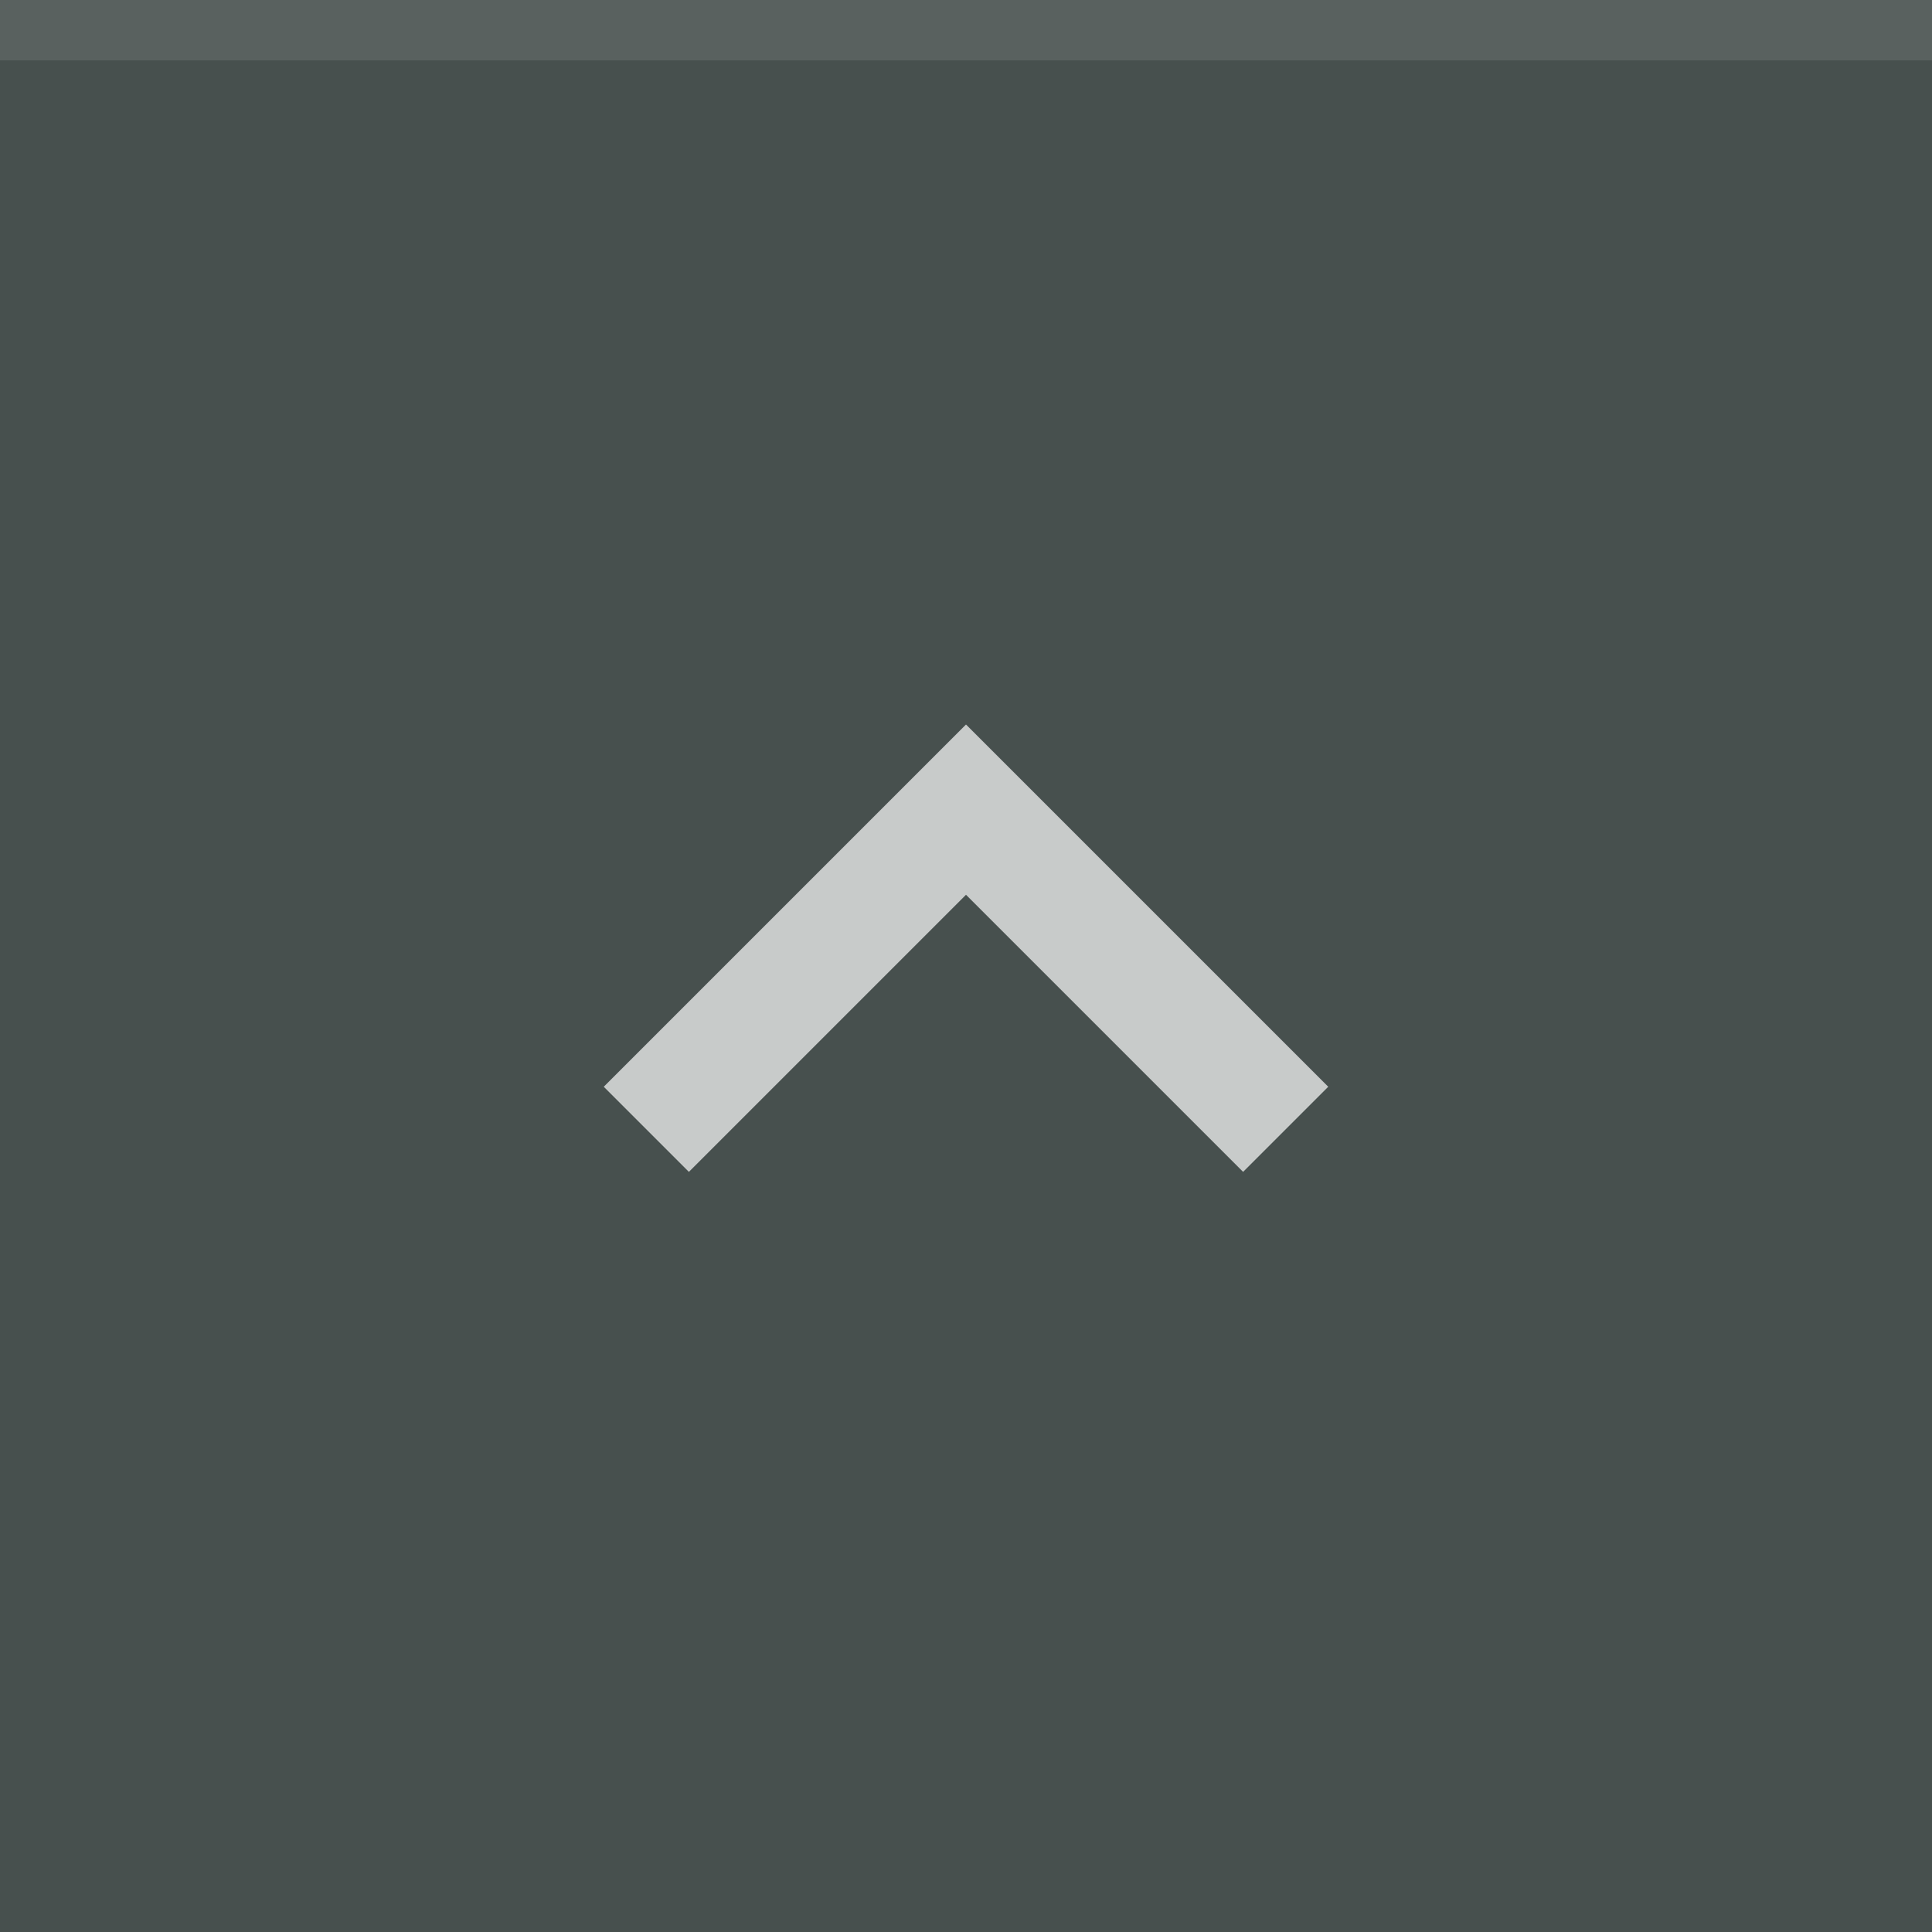
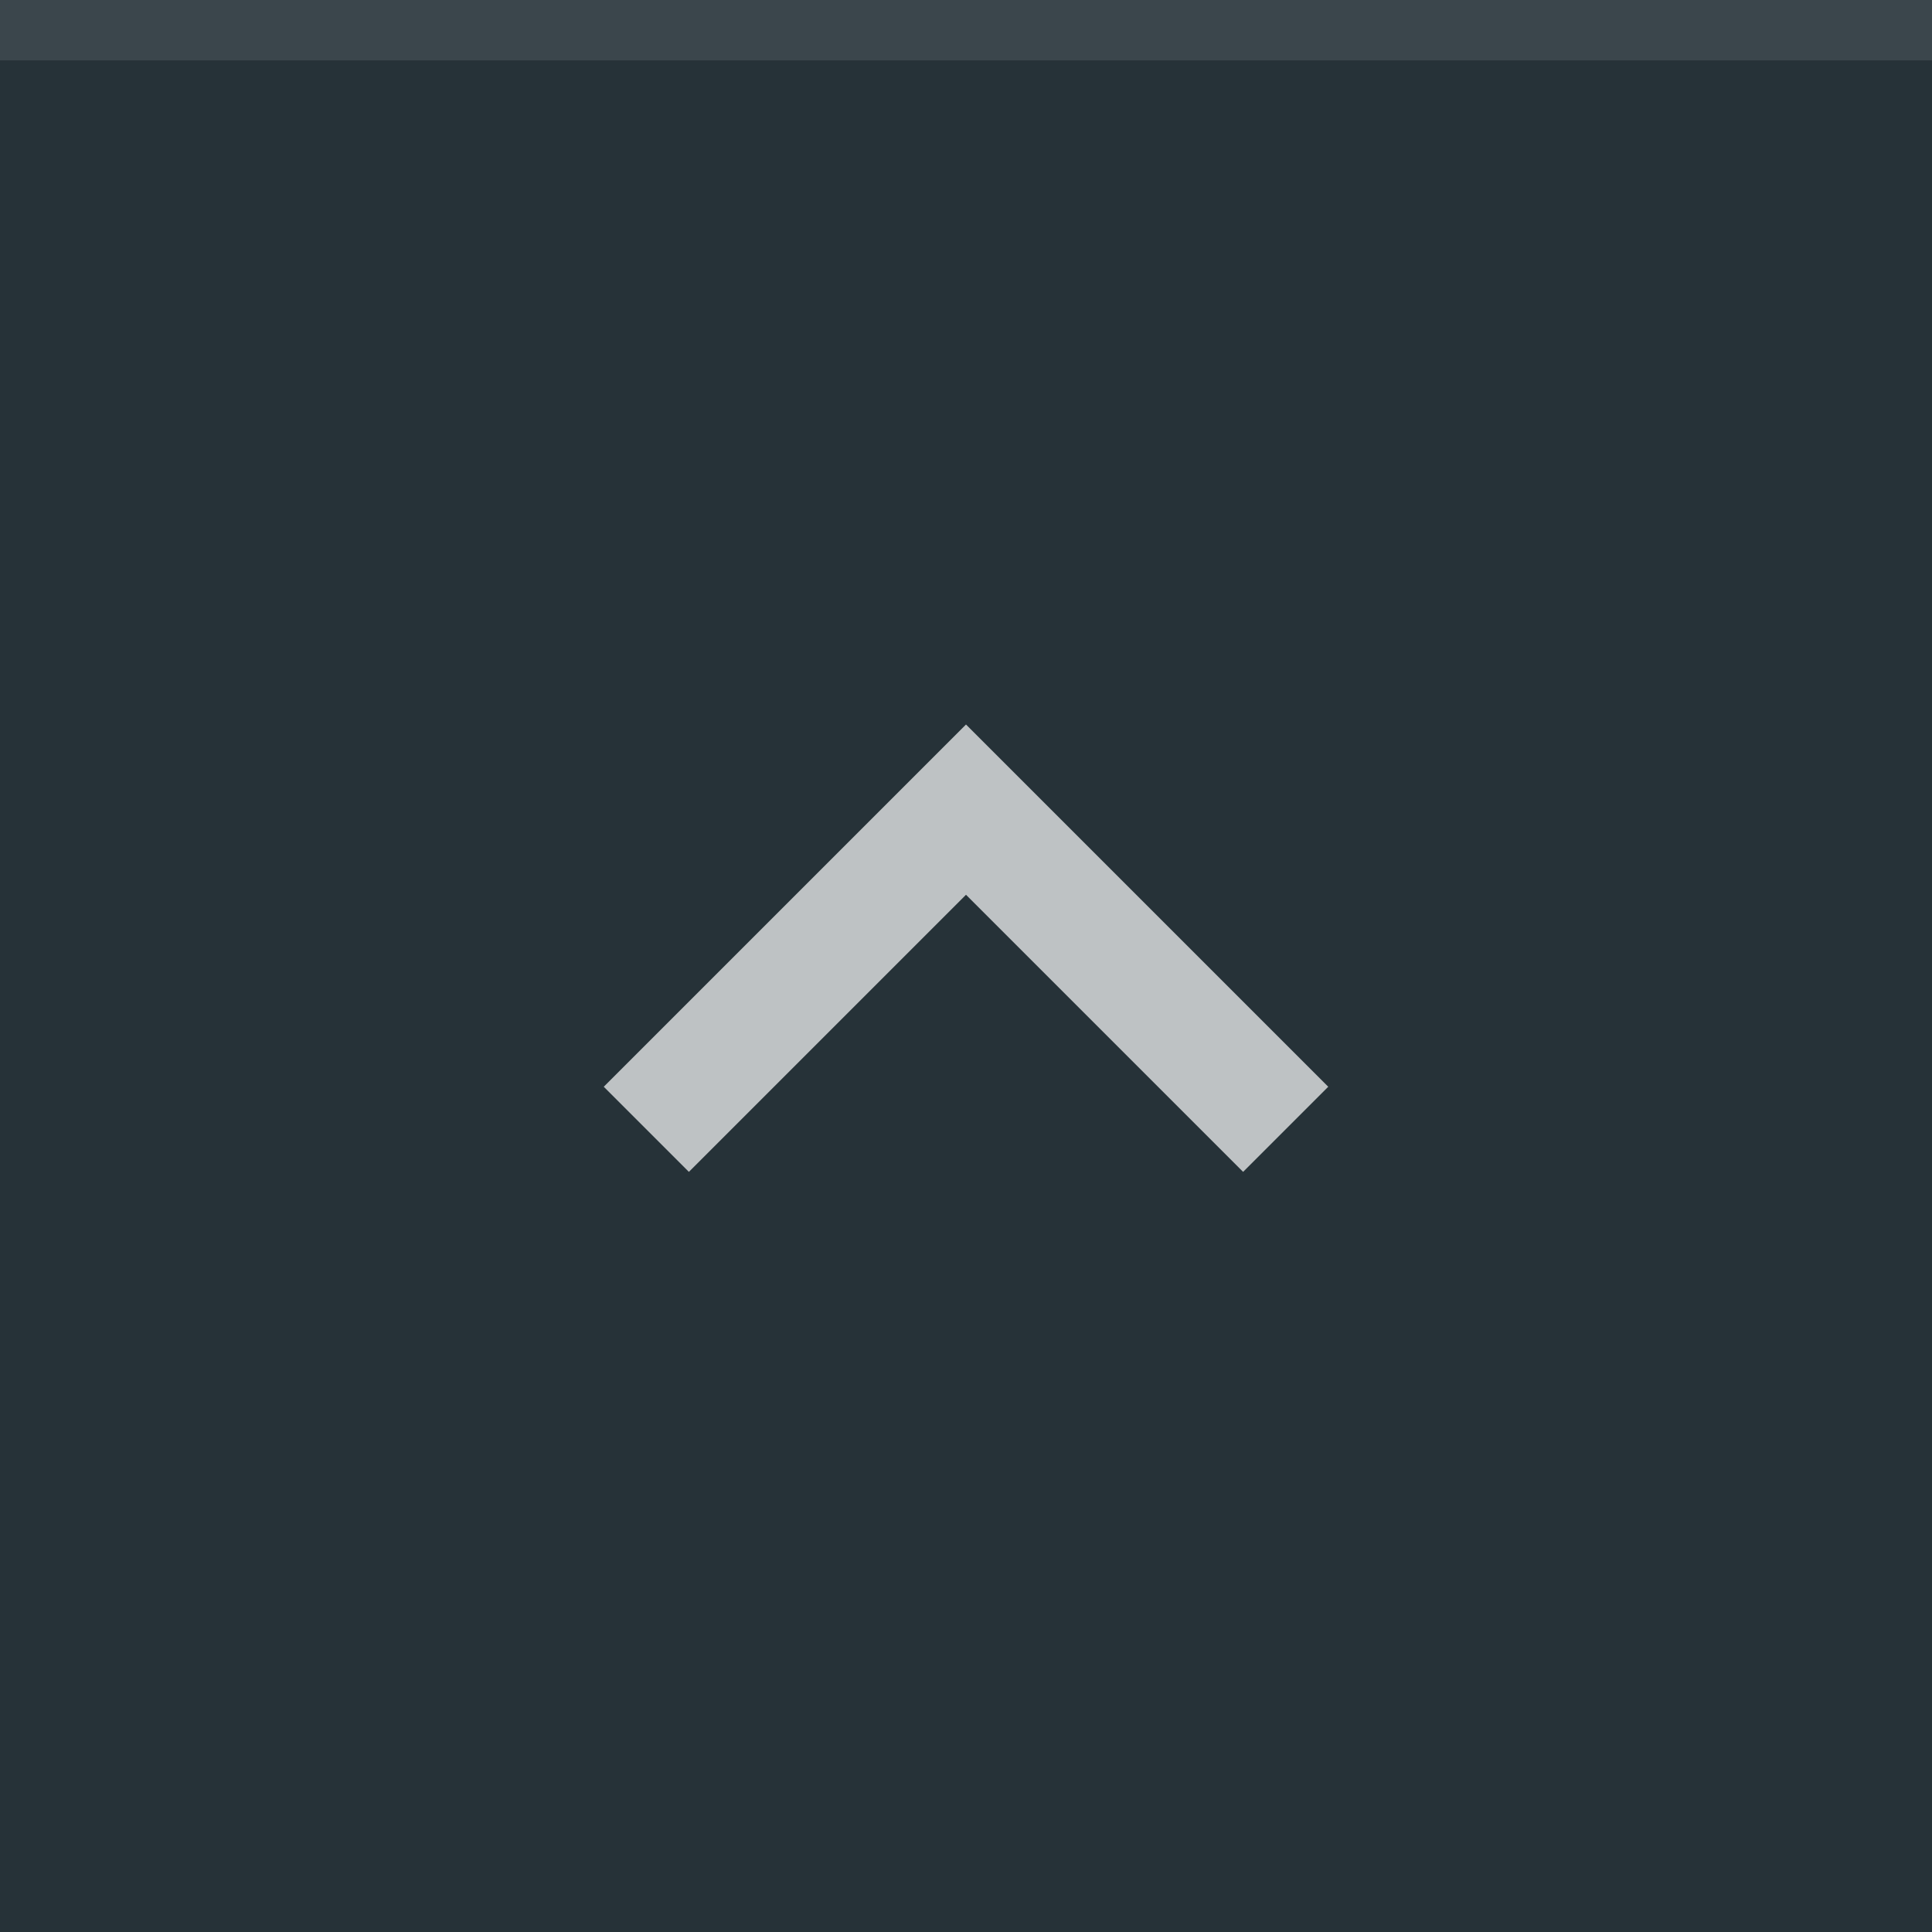
<svg xmlns="http://www.w3.org/2000/svg" width="32" height="32" viewBox="0 0 32 32">
-   <rect width="32" height="32" fill="#47504e" />
+   <rect width="32" height="32" fill="#263238" />
  <rect width="32" height="1" fill="#FFFFFF" fill-opacity="0.1" />
  <g fill="#FFFFFF" opacity="0.7">
    <circle cx="16" cy="16" r="12" opacity="0" />
    <path d="m10 18 1.41 1.41 4.59-4.59 4.59 4.59 1.41-1.41-6-6z" />
  </g>
</svg>
